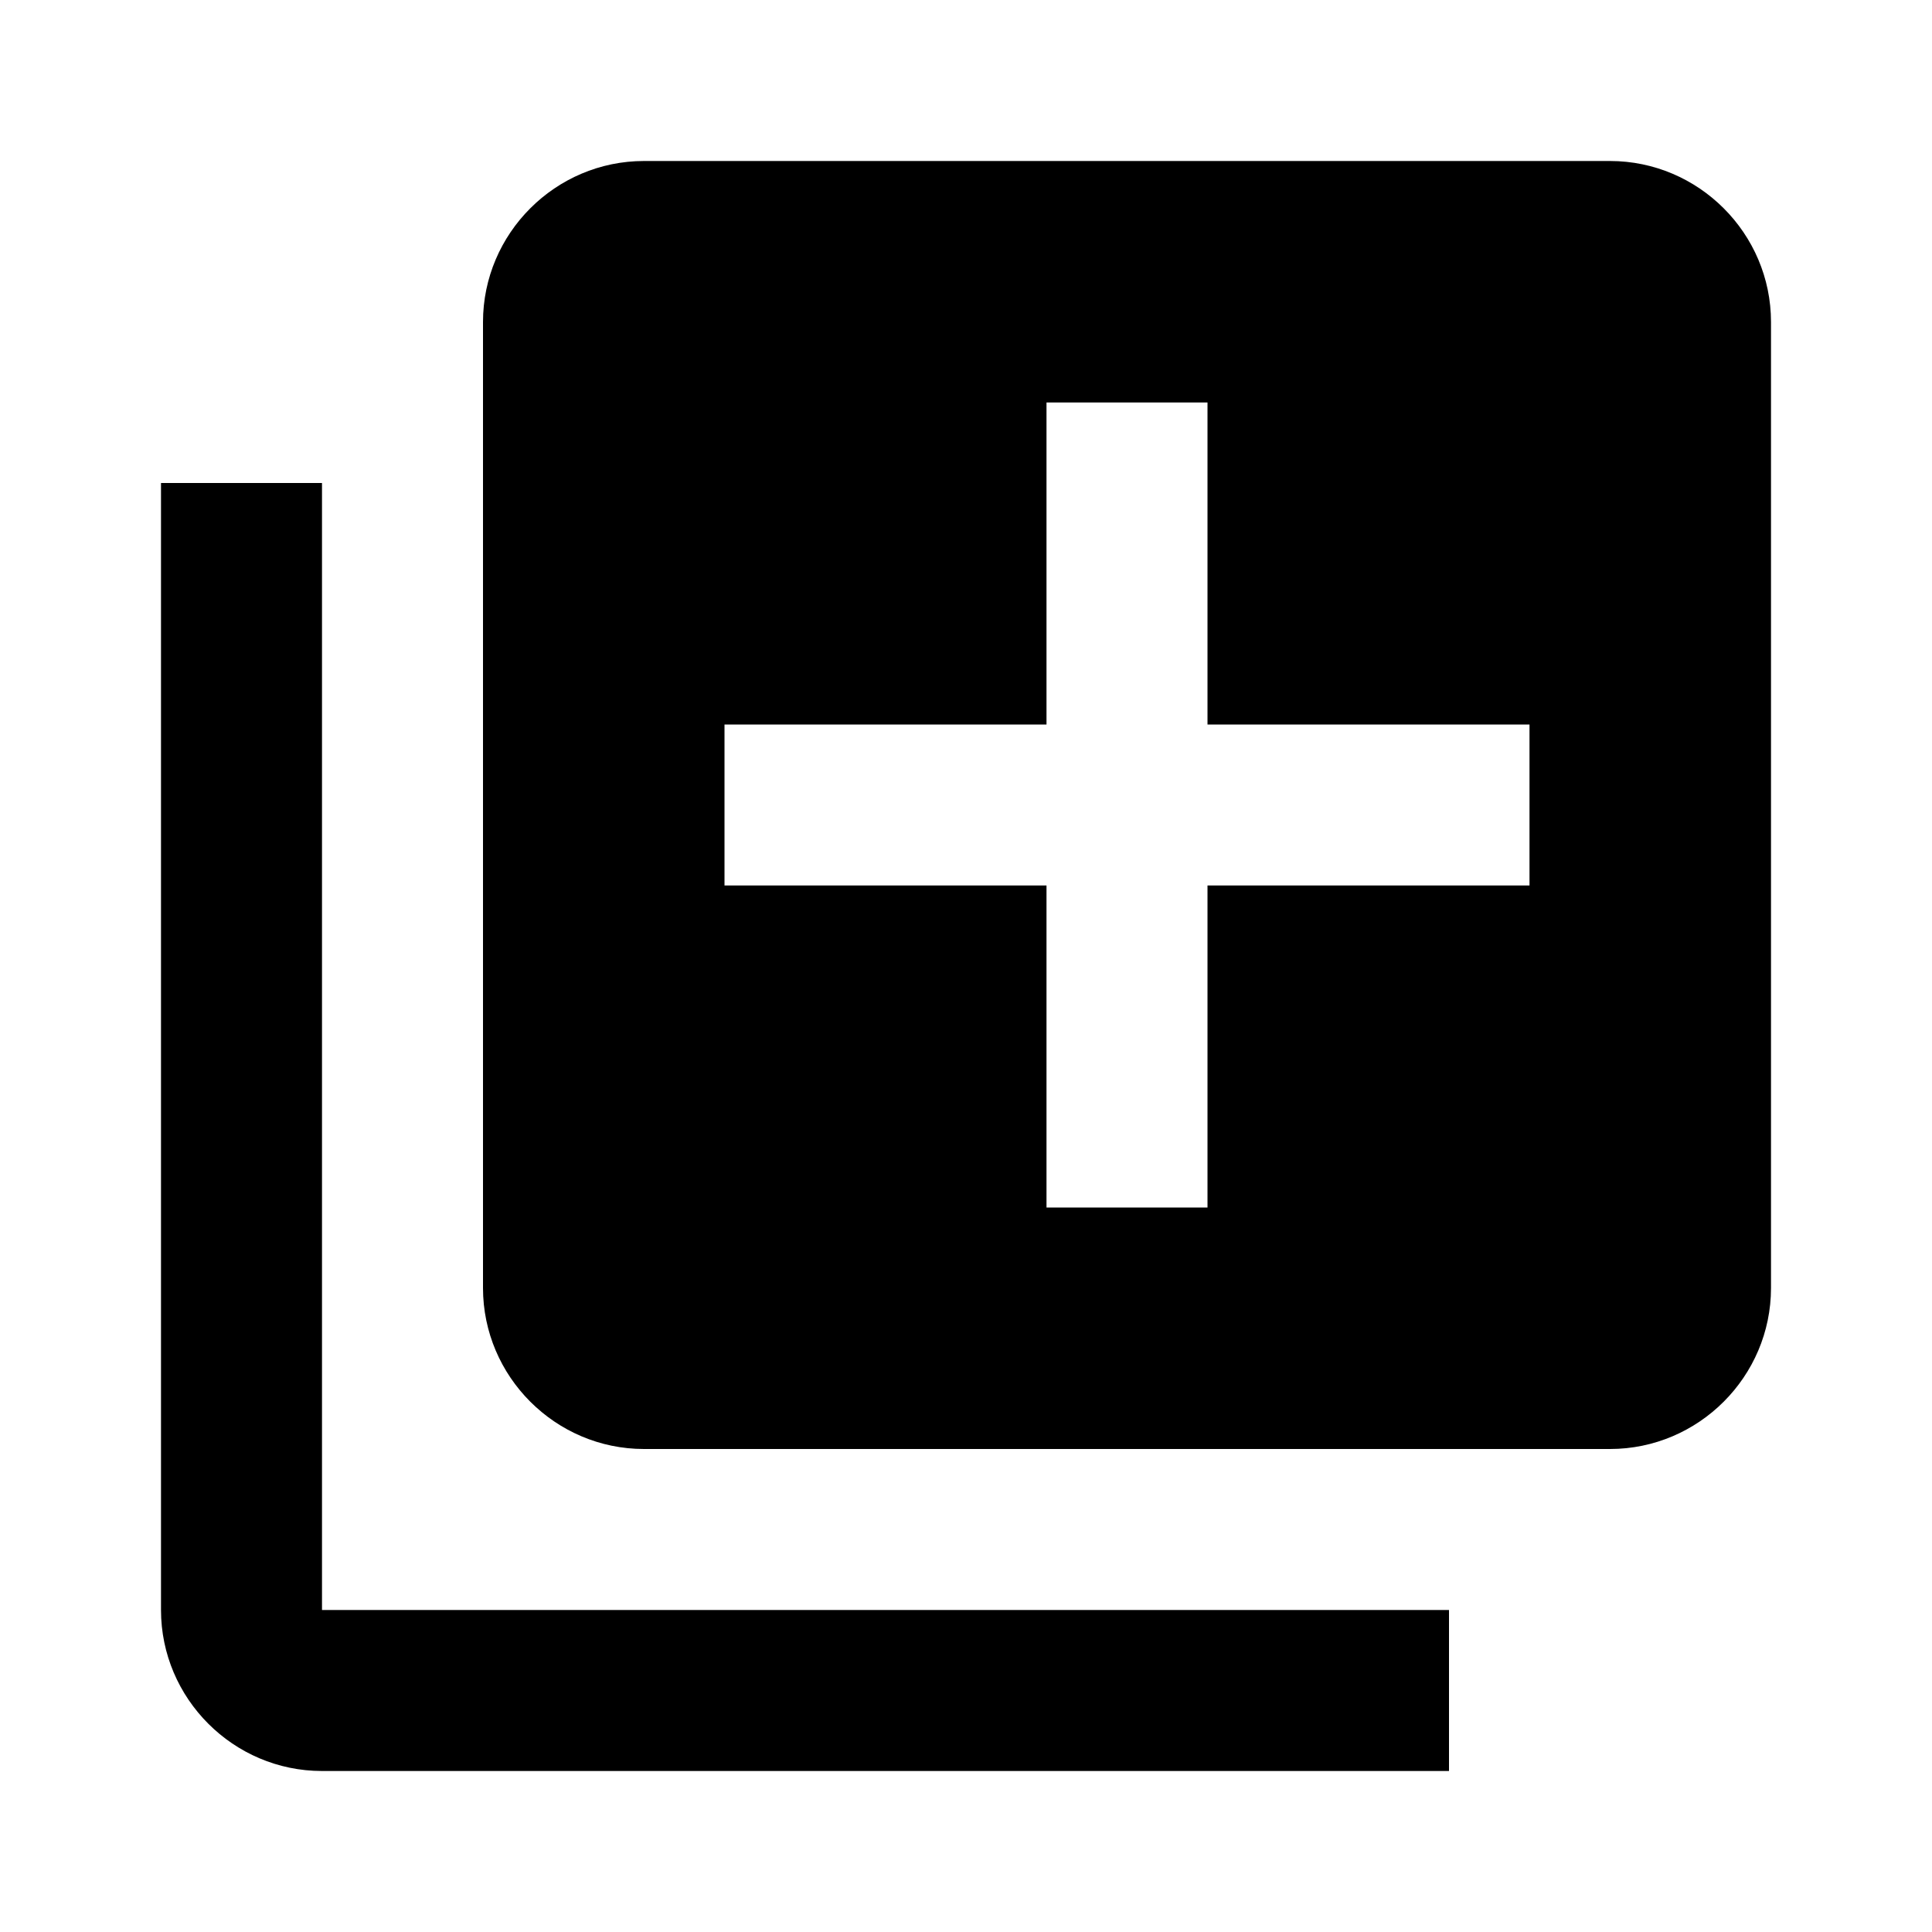
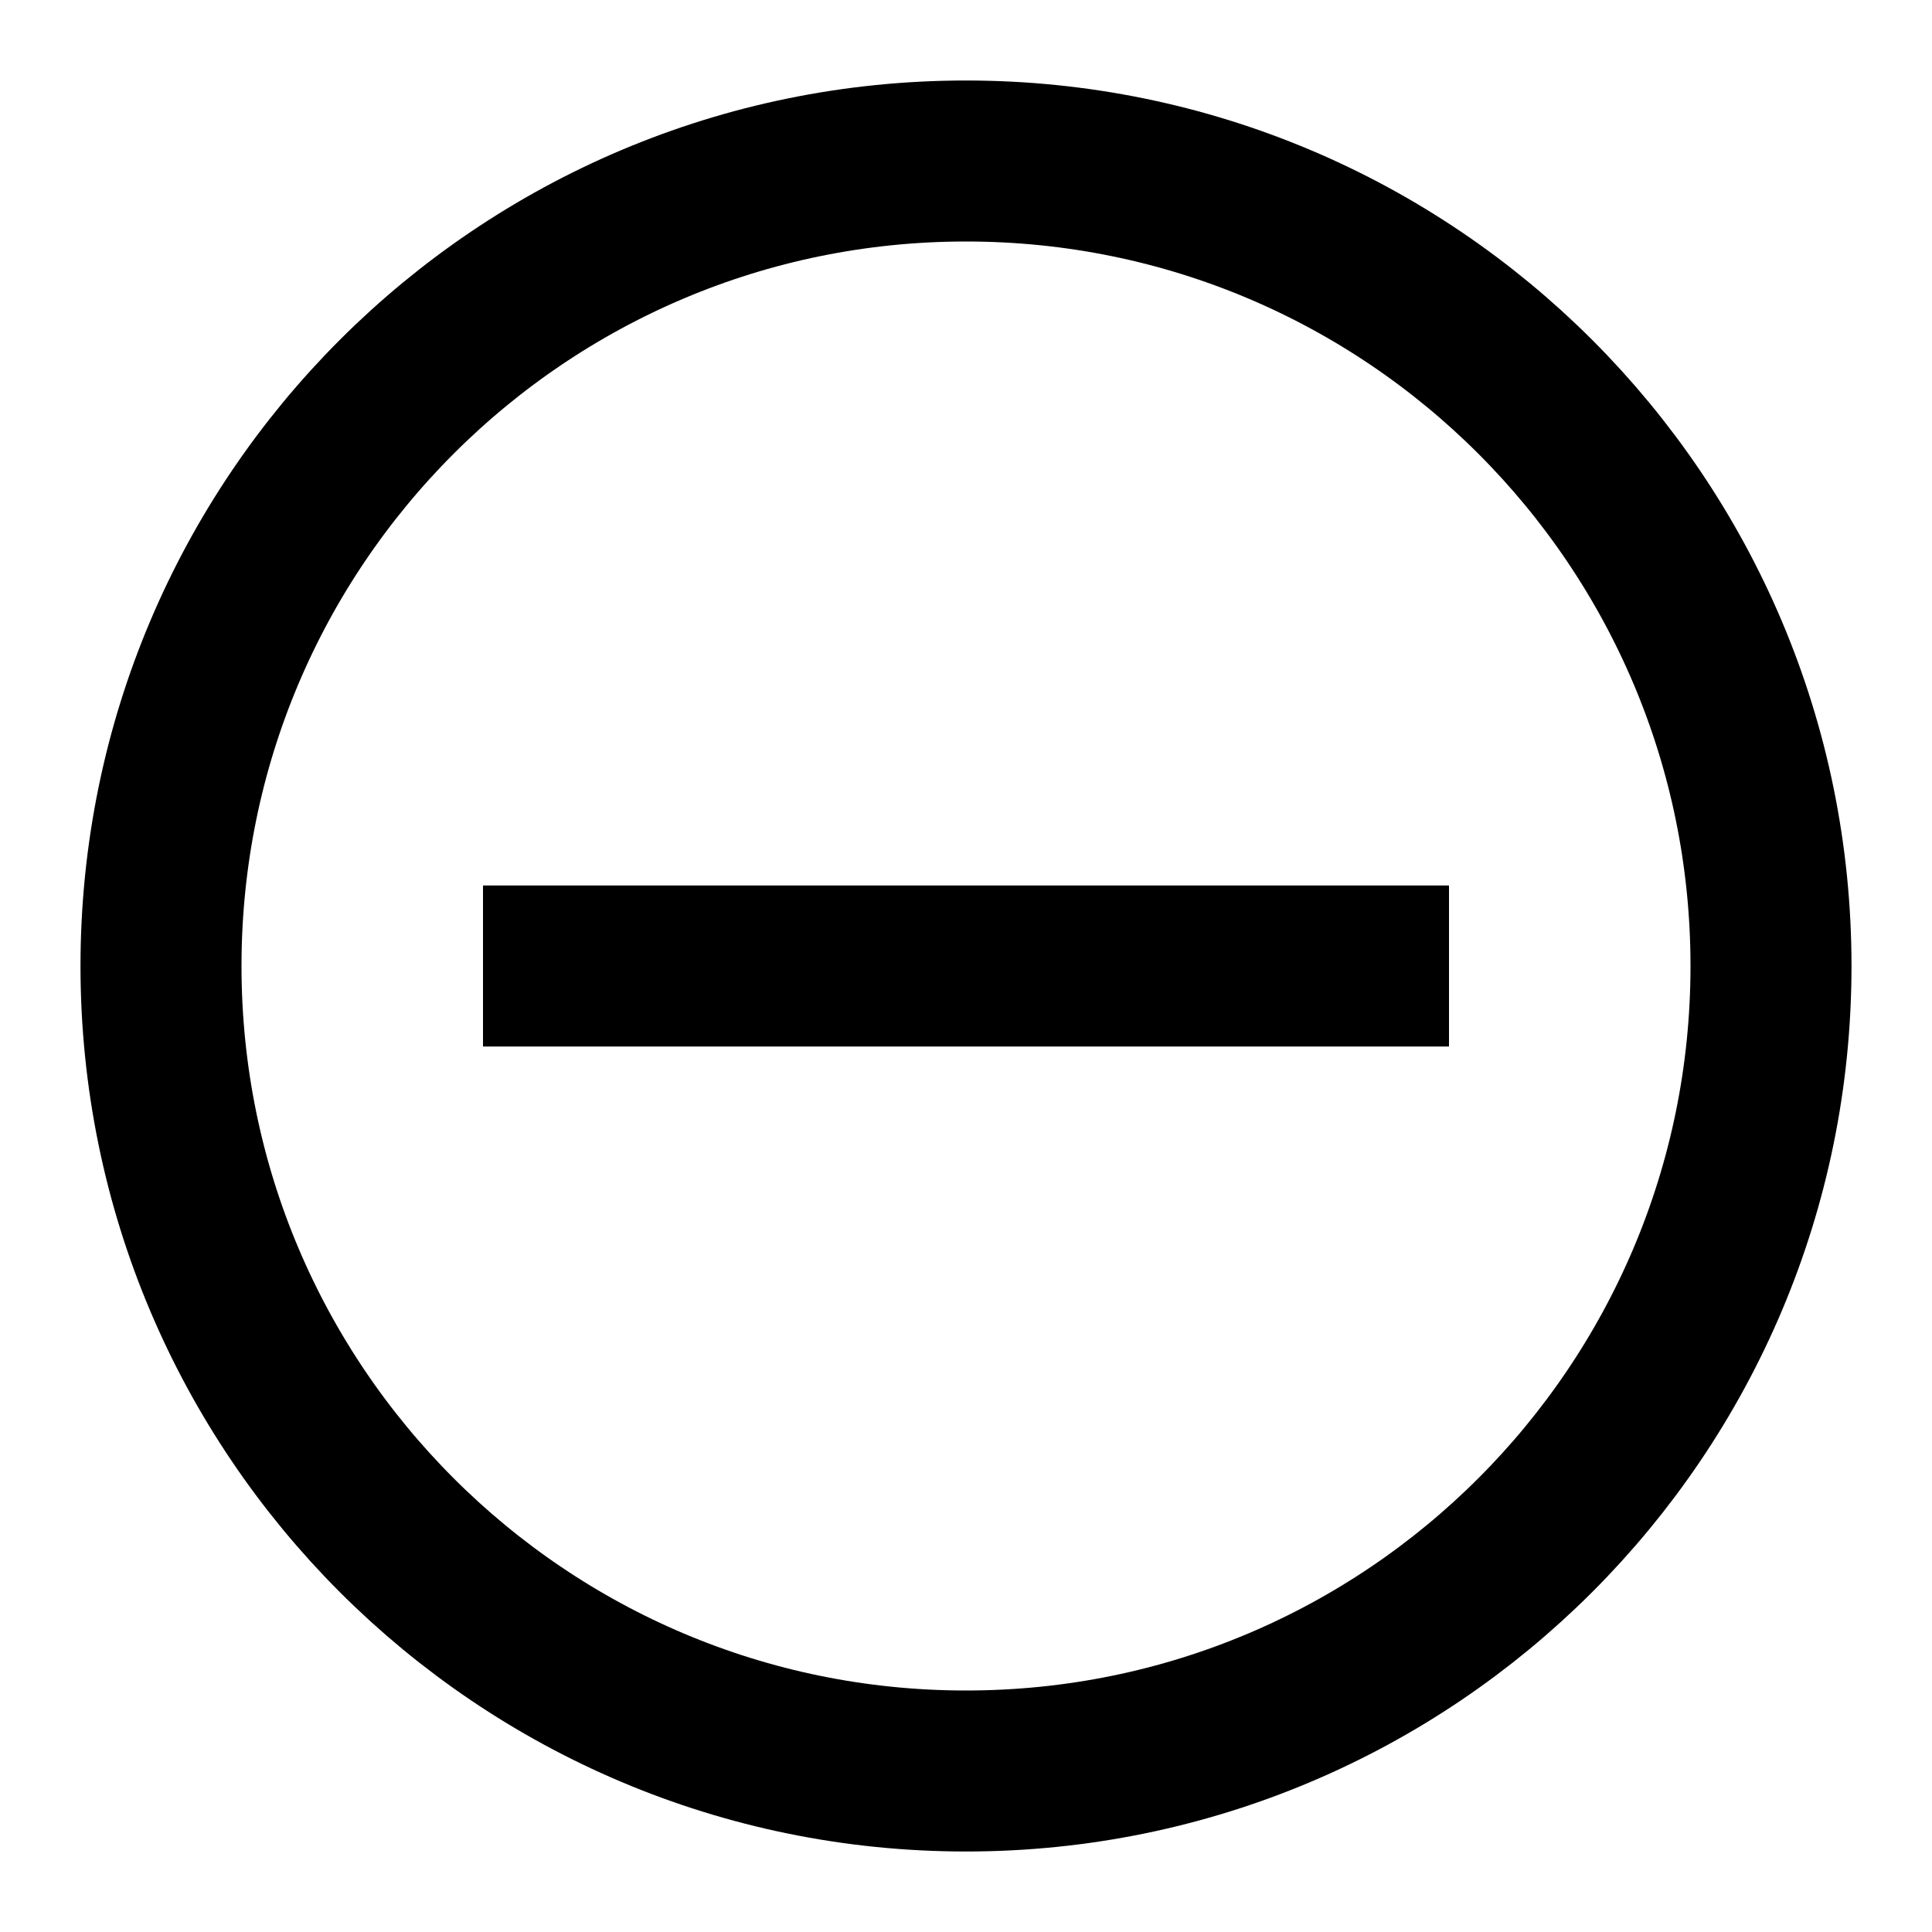
<svg xmlns="http://www.w3.org/2000/svg" stroke="currentColor" fill="currentColor" stroke-width="0" viewBox="0 0 24 24" height="1em" width="1em">
-   <path fill="none" d="M0 0h24v24H0z" />
-   <path d="M4 6H2v14c0 1.1.9 2 2 2h14v-2H4V6zm16-4H8c-1.1 0-2 .9-2 2v12c0 1.1.9 2 2 2h12c1.1 0 2-.9 2-2V4c0-1.1-.9-2-2-2zm-1 9h-4v4h-2v-4H9V9h4V5h2v4h4v2z" />
+   <path fill="none" stroke-width="2" d="M12,22 C17.523,22 22,17.523 22,12 C22,6.477 17.523,2 12,2 C6.477,2 2,6.477 2,12 C2,17.523 6.477,22 12,22 Z M6,12 L18,12" />
</svg>
